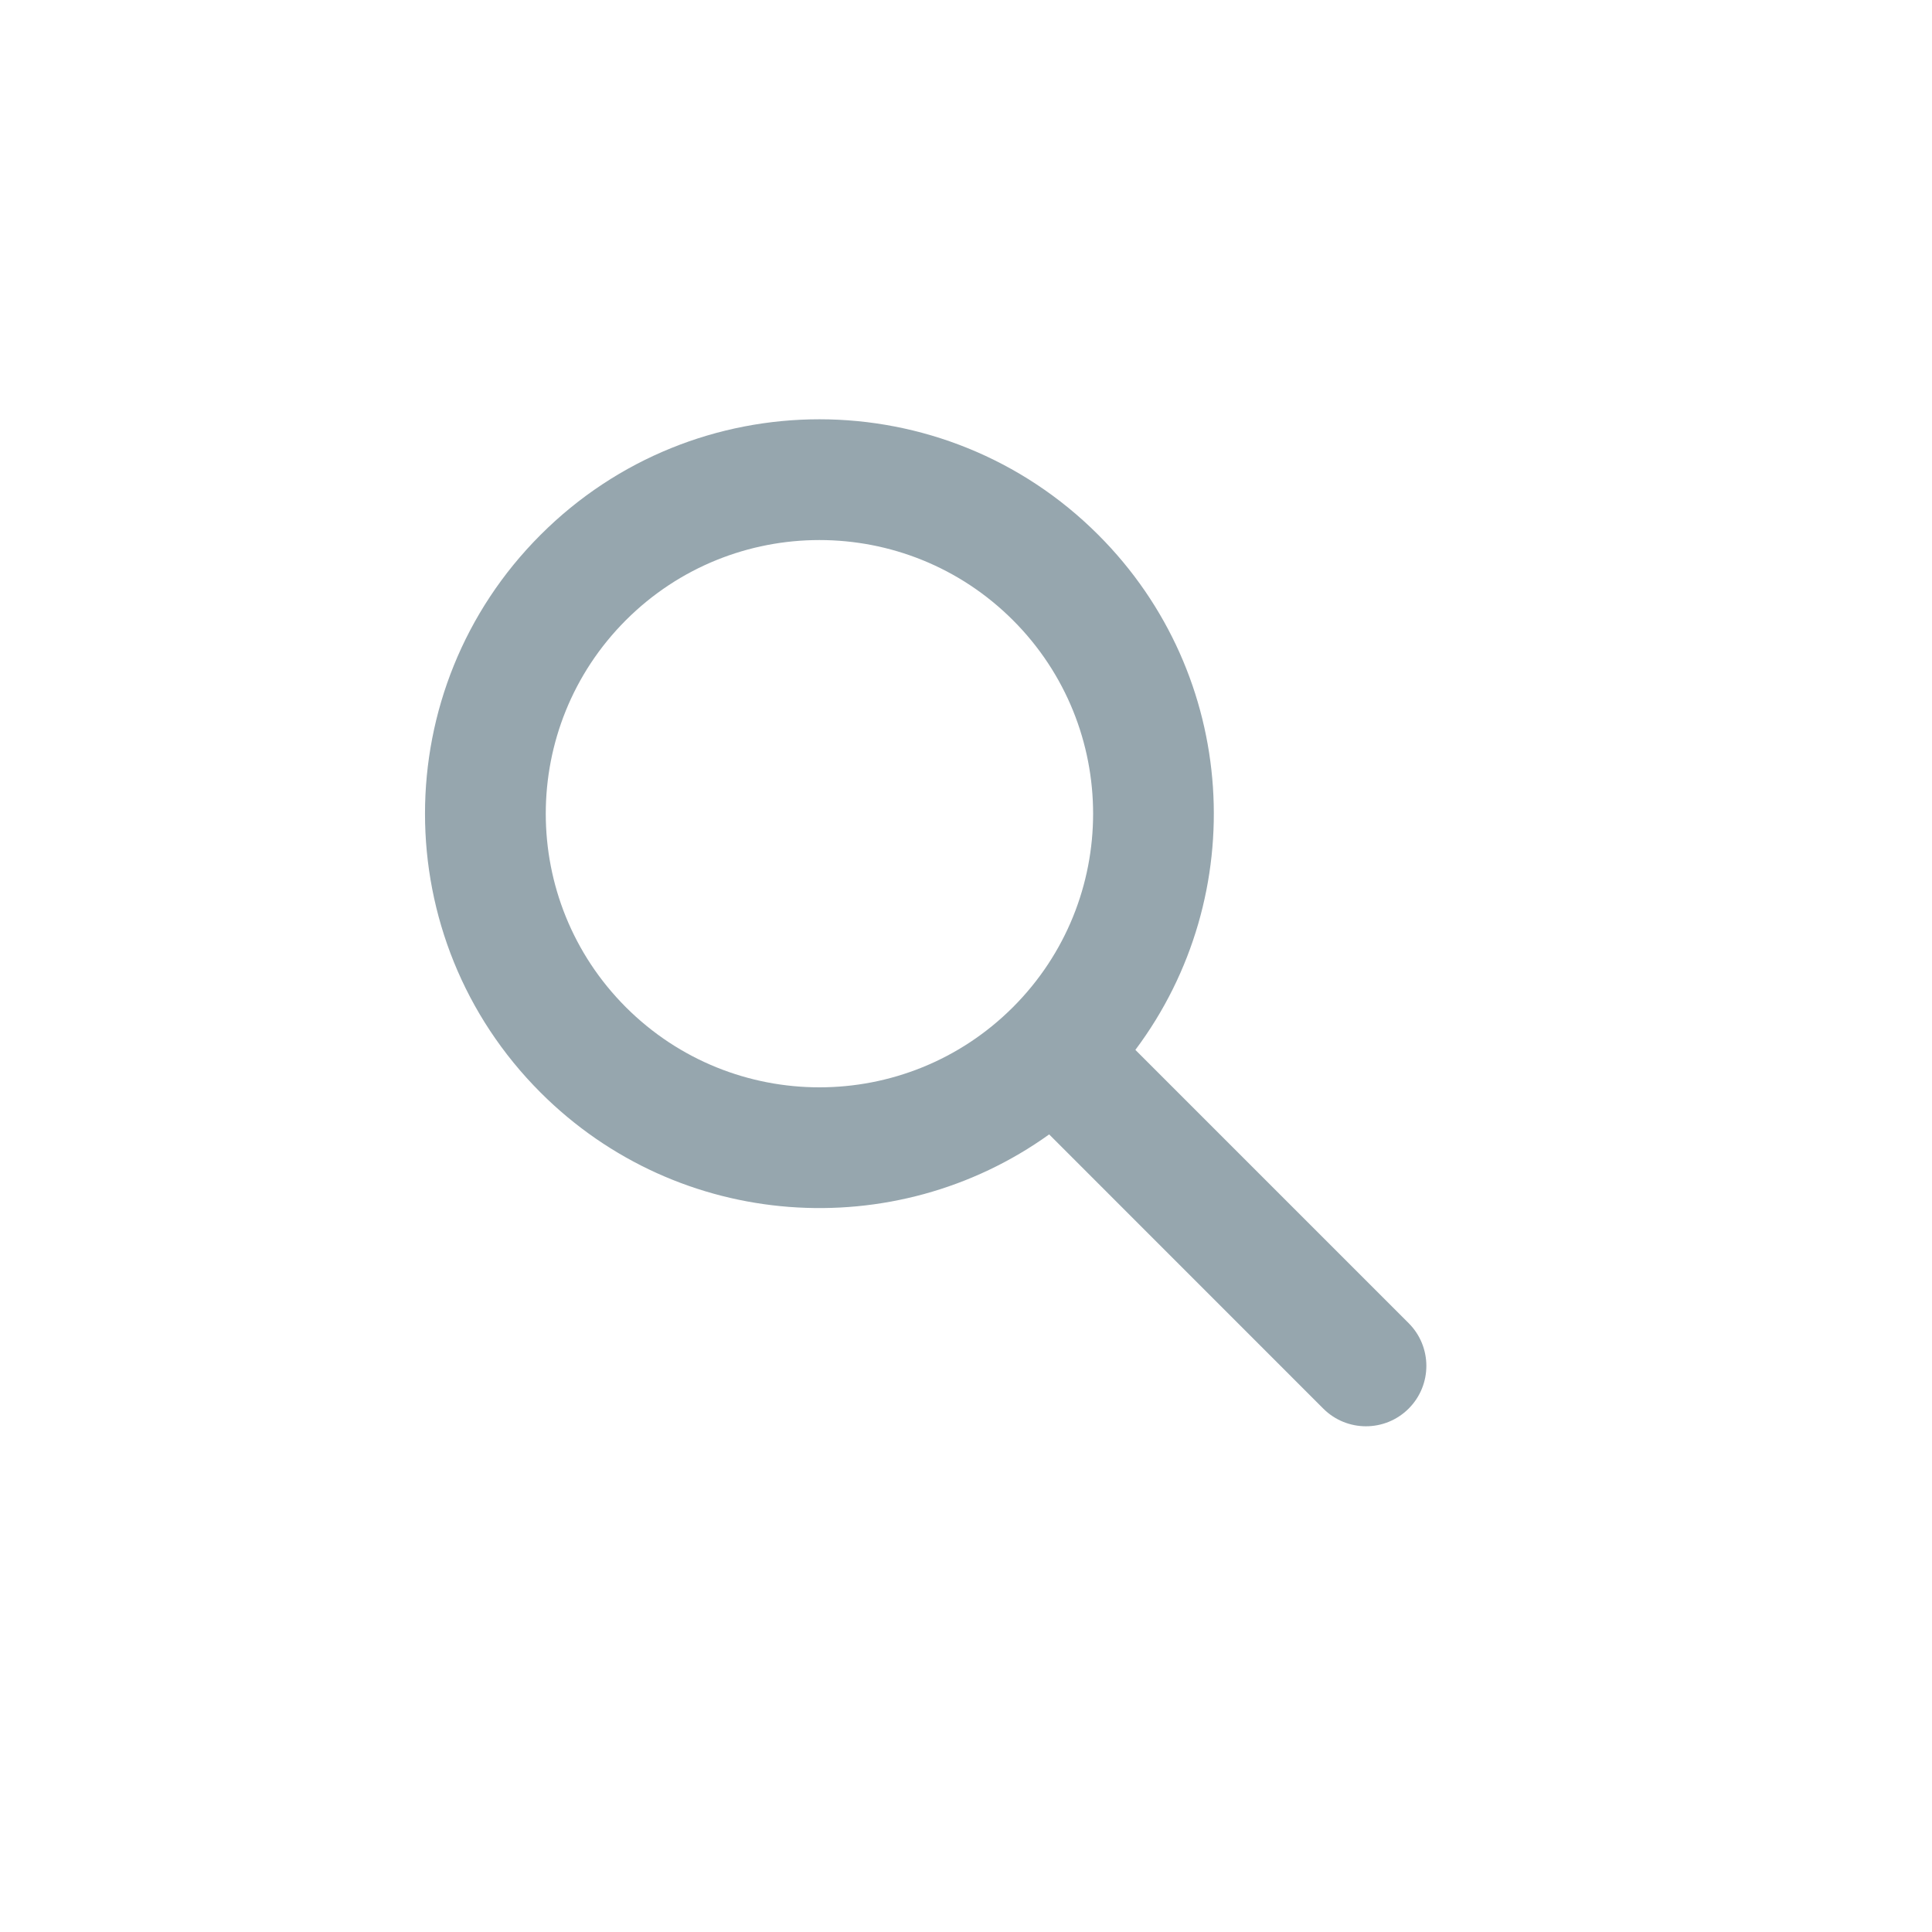
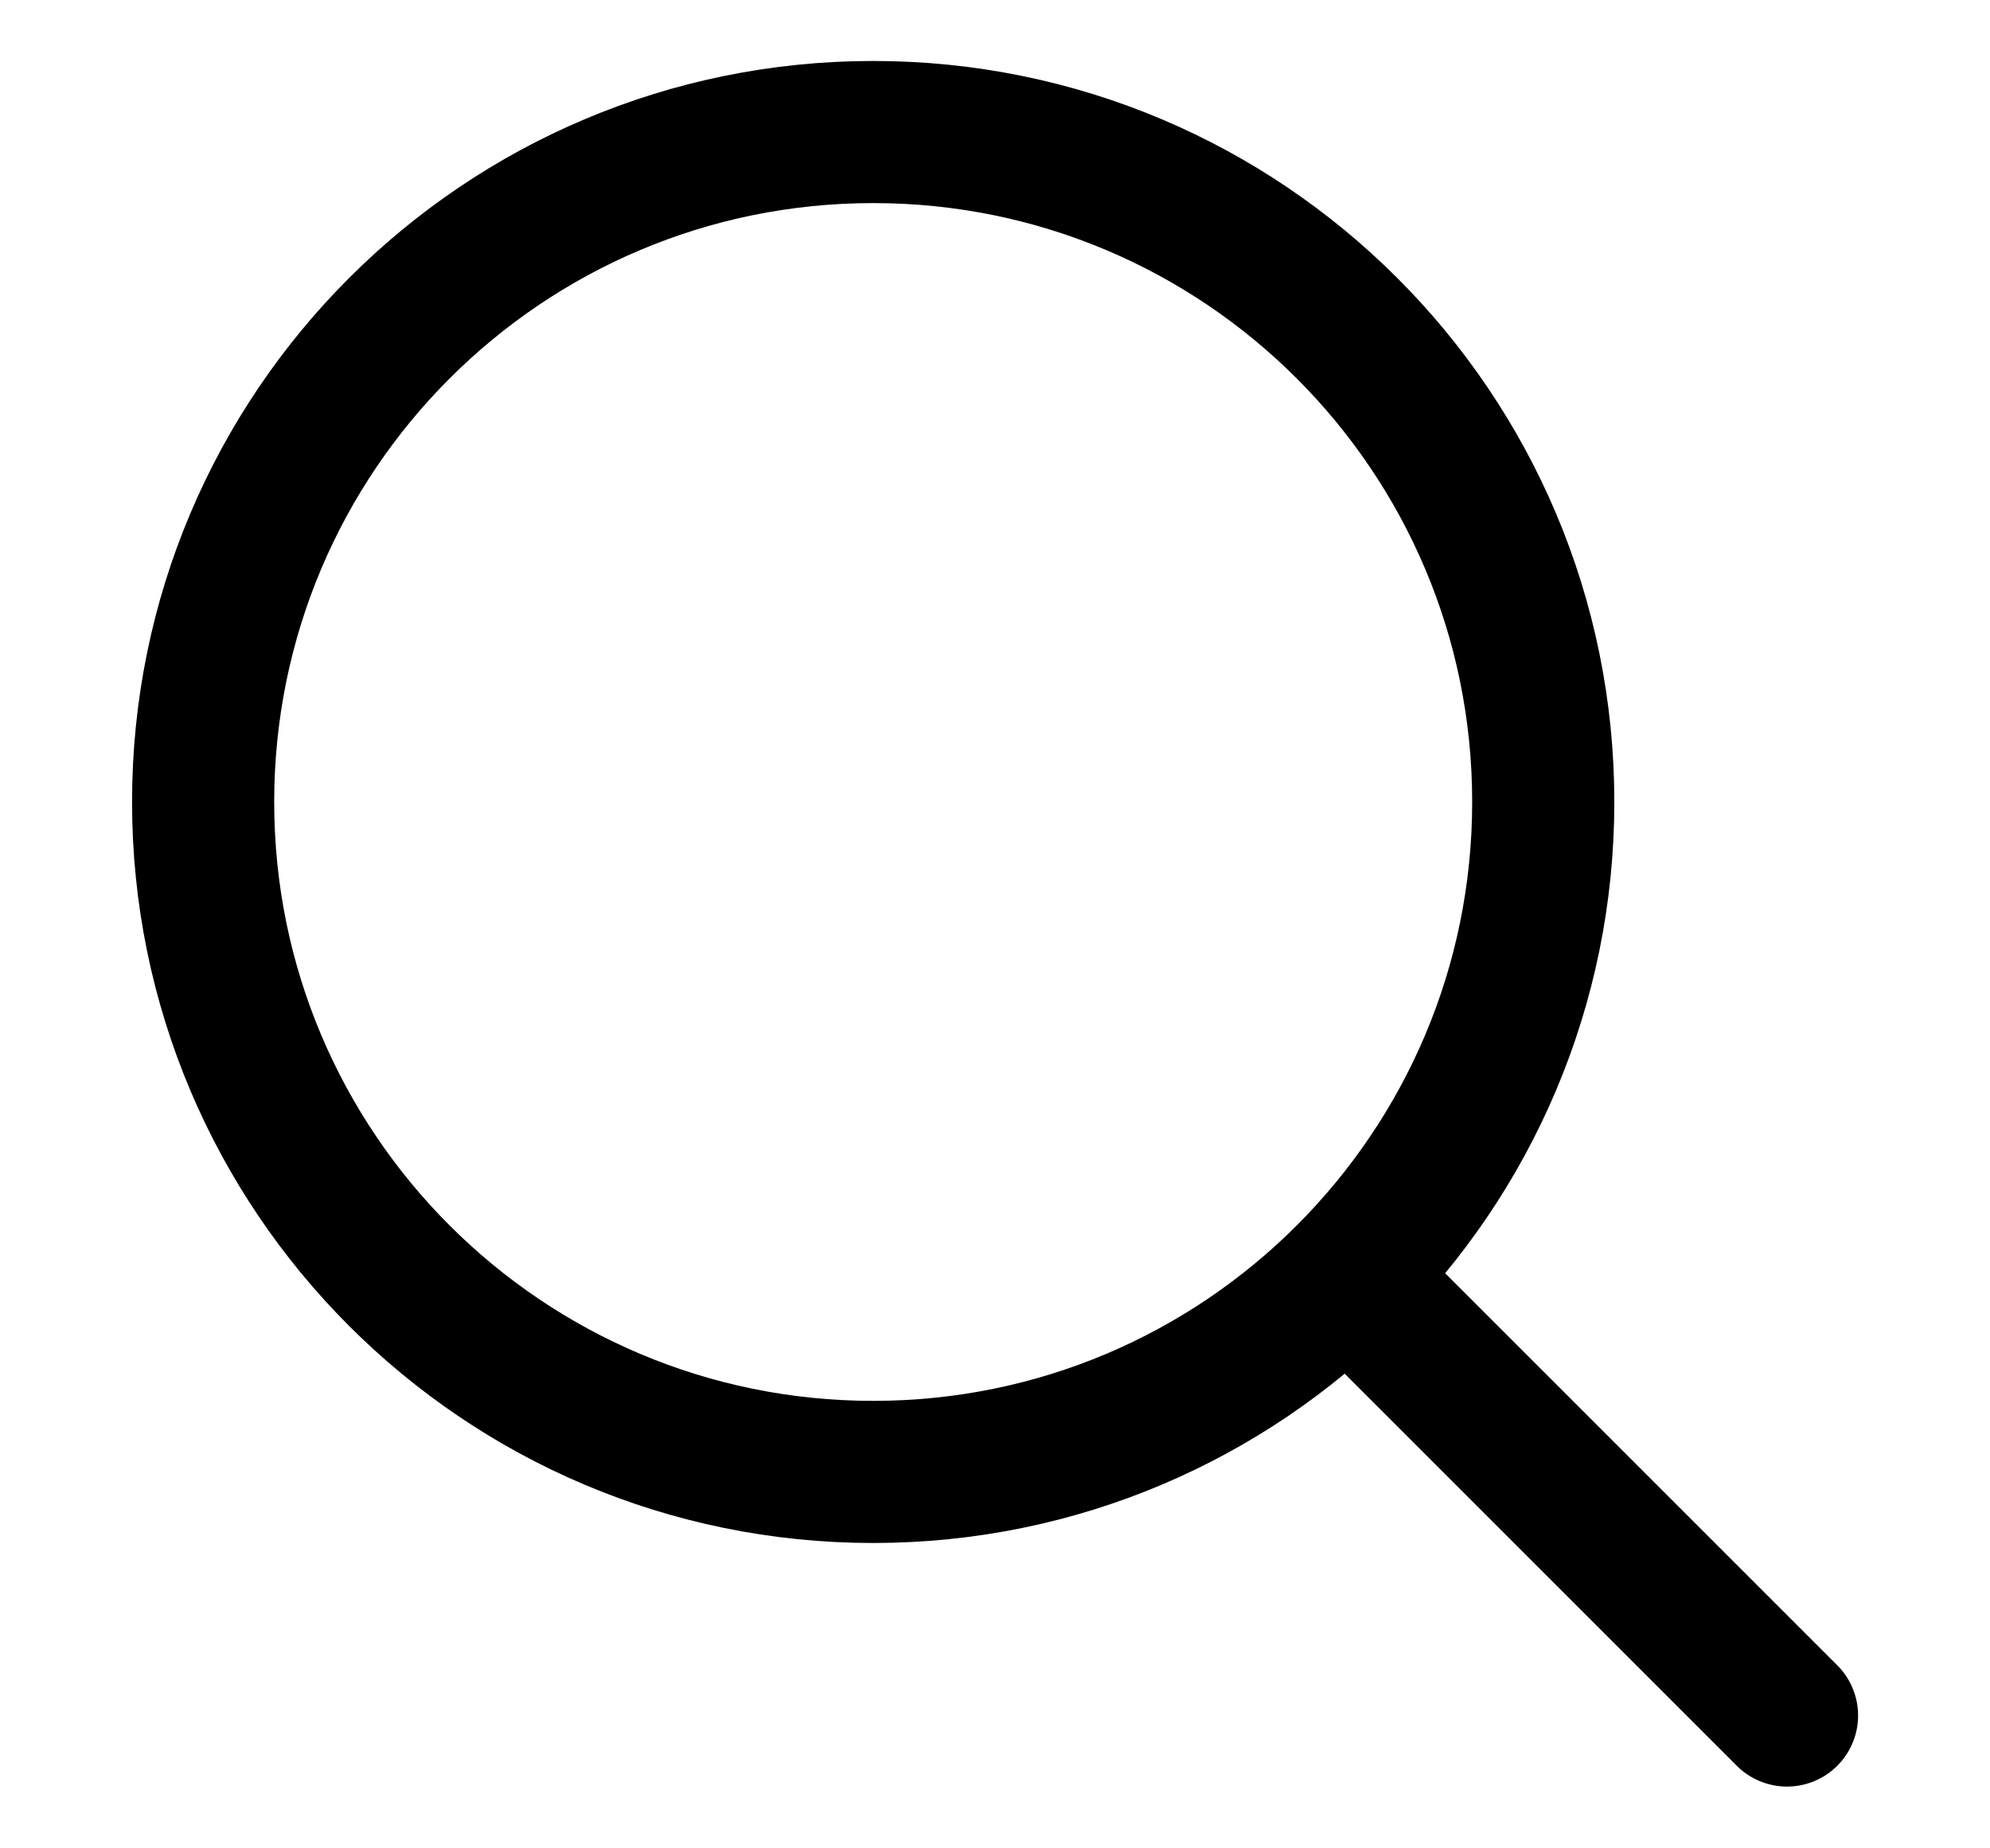
- <svg xmlns="http://www.w3.org/2000/svg" width="24" height="24" viewBox="0 0 24 24" fill="none">
-   <path fill-rule="evenodd" clip-rule="evenodd" d="M12.583 7.704C13.911 9.032 13.911 11.184 12.583 12.512C11.255 13.839 9.103 13.839 7.775 12.512C6.448 11.184 6.448 9.032 7.775 7.704C9.103 6.377 11.255 6.377 12.583 7.704ZM14.104 13.042C15.542 11.123 15.389 8.389 13.643 6.644C11.73 4.73 8.628 4.73 6.715 6.644C4.801 8.557 4.801 11.659 6.715 13.572C8.436 15.293 11.118 15.466 13.033 14.092L16.438 17.498C16.731 17.791 17.206 17.791 17.499 17.498C17.792 17.205 17.792 16.73 17.499 16.437L14.104 13.042Z" fill="#96A6AE" />
+ <svg xmlns="http://www.w3.org/2000/svg" width="14" height="13" viewBox="0 0 14 13" fill="none">
+   <path d="M6.143 10.357C8.747 10.357 10.857 8.246 10.857 5.643C10.857 3.039 8.747 0.929 6.143 0.929C3.539 0.929 1.429 3.039 1.429 5.643C1.429 8.246 3.539 10.357 6.143 10.357Z" stroke="black" stroke-linecap="round" stroke-linejoin="round" />
+   <path d="M12.572 12.071L9.572 9.071" stroke="black" stroke-linecap="round" stroke-linejoin="round" />
</svg>
